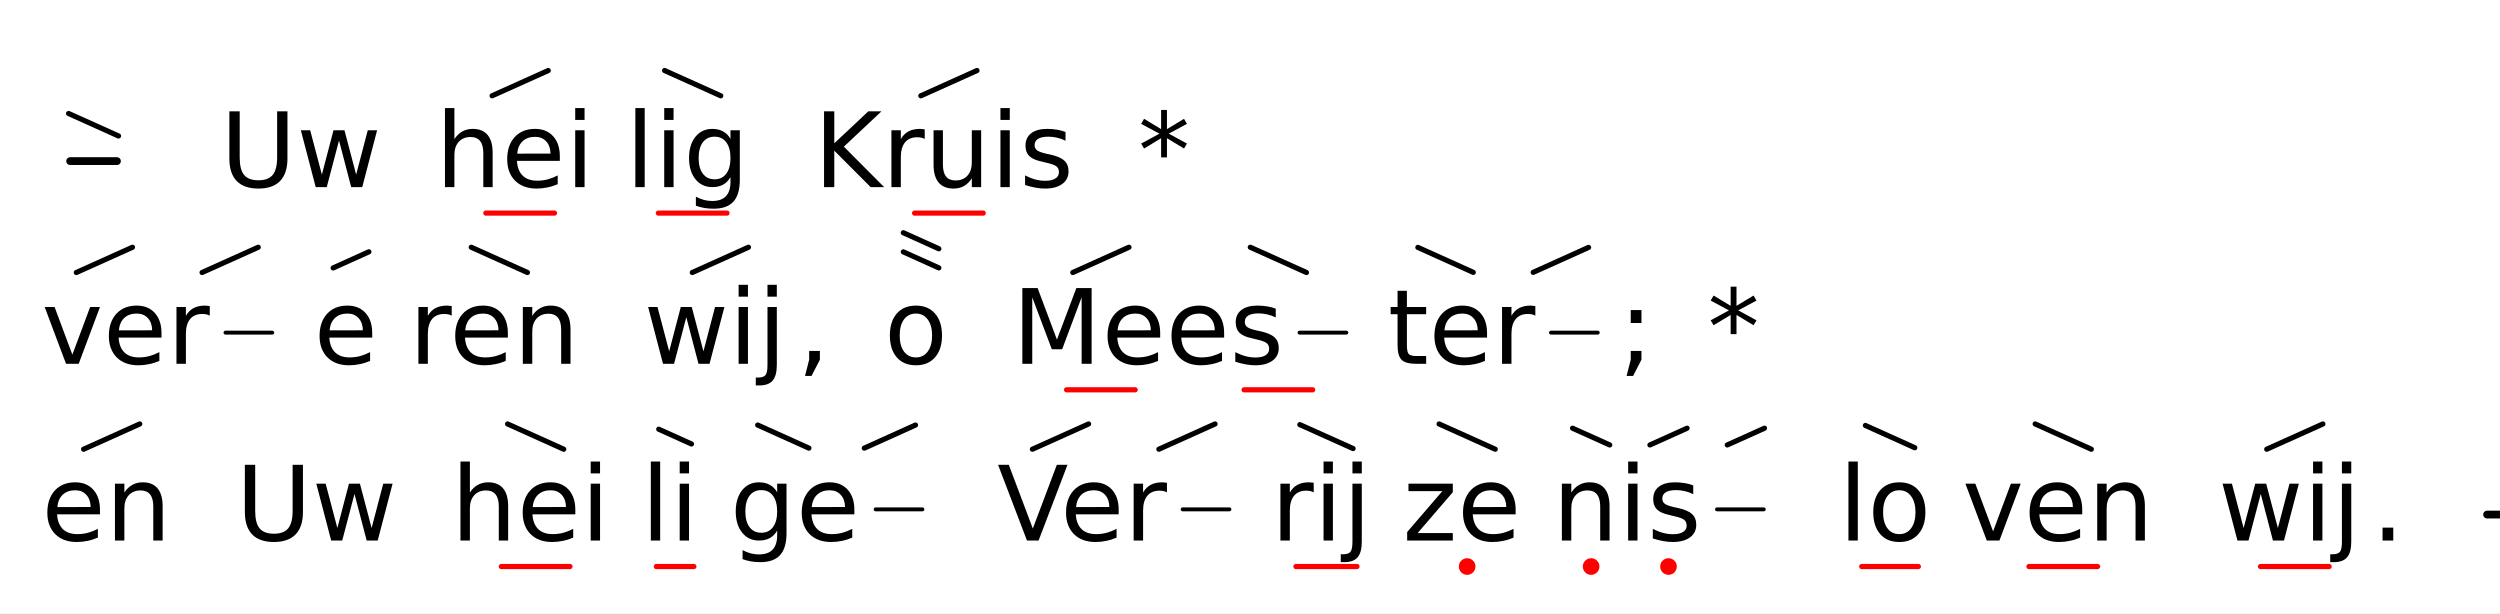
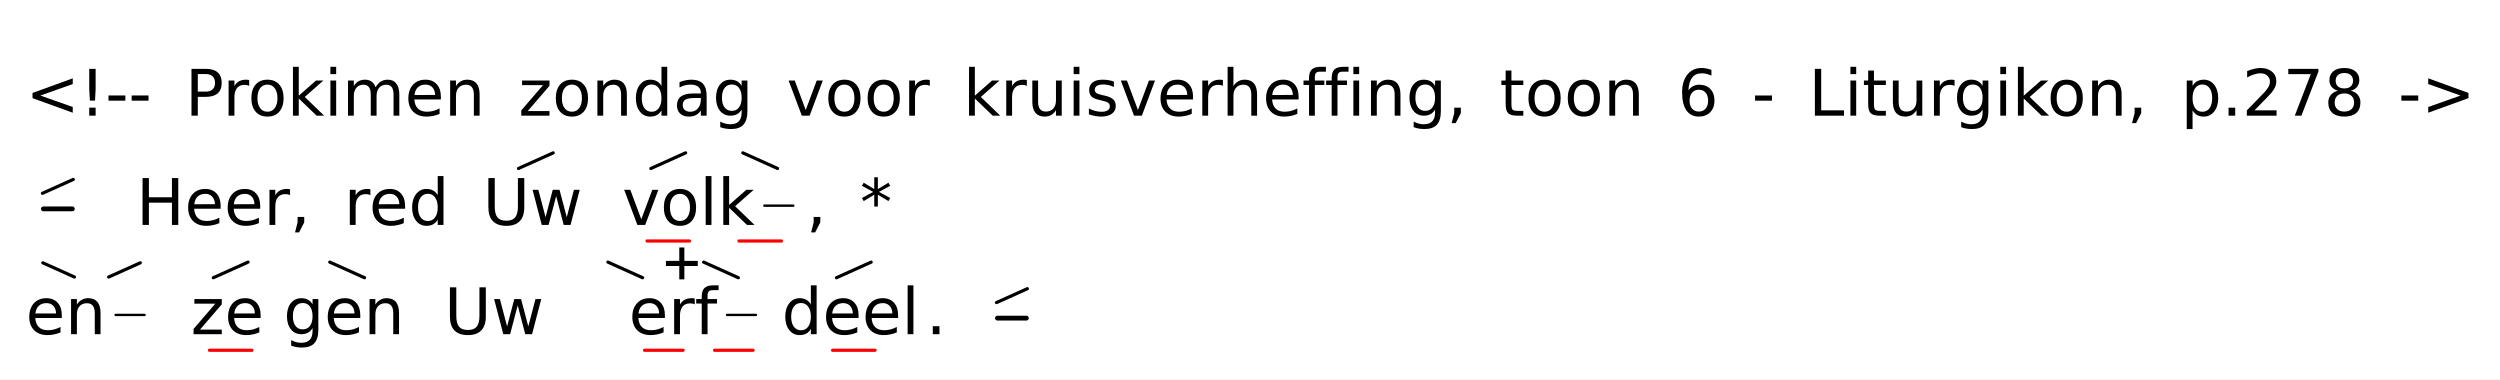
- <svg xmlns="http://www.w3.org/2000/svg" class="vsa-svg" width="481" height="118" viewBox="0 0 481 118">
+ <svg xmlns="http://www.w3.org/2000/svg" class="vsa-svg" width="778" height="118" viewBox="0 0 778 118">
  <rect width="100%" height="100%" fill="white" />
  <g class="vsa-score">
    <g class="vsa-line" data-vsa-line="1">
-       <g class="vsa-unit vsa-pitch-marker" data-vsa-unit="1">
-         <g class="vsa-pitch-marker-upper-glyph vsa-upper-glyphs">
-           <line class="vsa-glyph vsa-upper-glyph vsa-glyph-fall" x1="13.20" y1="21.84" x2="22.80" y2="26.16" stroke="black" stroke-width="1.00" stroke-linecap="round" />
-         </g>
-         <line class="vsa-pitch-marker-dash" x1="13.50" y1="31.00" x2="22.50" y2="31.00" stroke="black" stroke-width="1.50" stroke-linecap="round" />
+       <g class="vsa-unit vsa-unit-text" data-vsa-unit="1">
+         <text class="vsa-text vsa-free-text" x="8.00" y="36.00" xml:space="preserve" font-family="DejaVu Sans" font-size="20.00">&lt;!--</text>
      </g>
      <g class="vsa-unit vsa-unit-text" data-vsa-unit="3">
-         <text class="vsa-text vsa-free-text" x="42.40" y="36.00" xml:space="preserve" font-family="DejaVu Sans" font-size="20.00">Uw</text>
+         <text class="vsa-text vsa-free-text" x="57.62" y="36.00" xml:space="preserve" font-family="DejaVu Sans" font-size="20.00">Prokimen</text>
      </g>
-       <g class="vsa-unit vsa-unit-scope" data-vsa-unit="5">
-         <text class="vsa-text vsa-sung-text" x="83.80" y="36.00" xml:space="preserve" font-family="DejaVu Sans" font-size="20.00">hei</text>
-         <g class="vsa-glyph-group vsa-upper-glyphs">
-           <line class="vsa-glyph vsa-upper-glyph vsa-glyph-rise" x1="94.68" y1="18.43" x2="105.48" y2="13.57" stroke="black" stroke-width="1.00" stroke-linecap="round" />
-         </g>
-         <g class="vsa-glyph-group vsa-lower-glyphs">
-           <line class="vsa-glyph vsa-lower-glyph vsa-glyph-length" x1="93.48" y1="41.00" x2="106.68" y2="41.00" stroke="red" stroke-width="1.00" stroke-linecap="round" />
-         </g>
+       <g class="vsa-unit vsa-unit-text" data-vsa-unit="5">
+         <text class="vsa-text vsa-free-text" x="161.36" y="36.00" xml:space="preserve" font-family="DejaVu Sans" font-size="20.00">zondag</text>
      </g>
-       <g class="vsa-unit vsa-unit-scope" data-vsa-unit="6">
-         <text class="vsa-text vsa-sung-text" x="120.35" y="36.00" xml:space="preserve" font-family="DejaVu Sans" font-size="20.00">lig</text>
-         <g class="vsa-glyph-group vsa-upper-glyphs">
-           <line class="vsa-glyph vsa-upper-glyph vsa-glyph-fall" x1="127.87" y1="13.57" x2="138.67" y2="18.43" stroke="black" stroke-width="1.00" stroke-linecap="round" />
-         </g>
-         <g class="vsa-glyph-group vsa-lower-glyphs">
-           <line class="vsa-glyph vsa-lower-glyph vsa-glyph-length" x1="126.67" y1="41.00" x2="139.87" y2="41.00" stroke="red" stroke-width="1.00" stroke-linecap="round" />
-         </g>
+       <g class="vsa-unit vsa-unit-text" data-vsa-unit="7">
+         <text class="vsa-text vsa-free-text" x="244.82" y="36.00" xml:space="preserve" font-family="DejaVu Sans" font-size="20.00">voor</text>
      </g>
-       <g class="vsa-unit vsa-unit-scope" data-vsa-unit="8">
-         <text class="vsa-text vsa-sung-text" x="156.58" y="36.00" xml:space="preserve" font-family="DejaVu Sans" font-size="20.00">Kruis</text>
-         <g class="vsa-glyph-group vsa-upper-glyphs">
-           <line class="vsa-glyph vsa-upper-glyph vsa-glyph-rise" x1="177.17" y1="18.43" x2="187.97" y2="13.57" stroke="black" stroke-width="1.00" stroke-linecap="round" />
-         </g>
-         <g class="vsa-glyph-group vsa-lower-glyphs">
-           <line class="vsa-glyph vsa-lower-glyph vsa-glyph-length" x1="175.97" y1="41.00" x2="189.17" y2="41.00" stroke="red" stroke-width="1.00" stroke-linecap="round" />
-         </g>
+       <g class="vsa-unit vsa-unit-text" data-vsa-unit="9">
+         <text class="vsa-text vsa-free-text" x="299.75" y="36.00" xml:space="preserve" font-family="DejaVu Sans" font-size="20.00">kruisverheffing,</text>
      </g>
-       <g class="vsa-unit vsa-unit-text" data-vsa-unit="10">
-         <text class="vsa-text vsa-free-text" x="218.96" y="36.00" xml:space="preserve" font-family="DejaVu Sans" font-size="20.00">*</text>
+       <g class="vsa-unit vsa-unit-text" data-vsa-unit="11">
+         <text class="vsa-text vsa-free-text" x="466.70" y="36.00" xml:space="preserve" font-family="DejaVu Sans" font-size="20.00">toon</text>
+       </g>
+       <g class="vsa-unit vsa-unit-text" data-vsa-unit="13">
+         <text class="vsa-text vsa-free-text" x="522.08" y="36.00" xml:space="preserve" font-family="DejaVu Sans" font-size="20.00">6</text>
+       </g>
+       <g class="vsa-unit vsa-unit-text" data-vsa-unit="15">
+         <text class="vsa-text vsa-free-text" x="545.20" y="36.00" xml:space="preserve" font-family="DejaVu Sans" font-size="20.00">-</text>
+       </g>
+       <g class="vsa-unit vsa-unit-text" data-vsa-unit="17">
+         <text class="vsa-text vsa-free-text" x="562.82" y="36.00" xml:space="preserve" font-family="DejaVu Sans" font-size="20.00">Liturgikon,</text>
+       </g>
+       <g class="vsa-unit vsa-unit-text" data-vsa-unit="19">
+         <text class="vsa-text vsa-free-text" x="678.70" y="36.00" xml:space="preserve" font-family="DejaVu Sans" font-size="20.00">p.278</text>
+       </g>
+       <g class="vsa-unit vsa-unit-text" data-vsa-unit="21">
+         <text class="vsa-text vsa-free-text" x="746.32" y="36.00" xml:space="preserve" font-family="DejaVu Sans" font-size="20.00">-&gt;</text>
      </g>
    </g>
    <g class="vsa-line" data-vsa-line="2">
-       <g class="vsa-unit vsa-unit-scope" data-vsa-unit="1">
-         <text class="vsa-text vsa-sung-text" x="8.00" y="70.00" xml:space="preserve" font-family="DejaVu Sans" font-size="20.00">ver</text>
-         <line class="vsa-filler-line" x1="43.38" y1="64.00" x2="52.38" y2="64.00" stroke="black" stroke-width="0.75" stroke-linecap="round" />
+       <g class="vsa-unit vsa-pitch-marker" data-vsa-unit="1">
+         <g class="vsa-pitch-marker-upper-glyph vsa-upper-glyphs">
+           <line class="vsa-glyph vsa-upper-glyph vsa-glyph-rise" x1="13.20" y1="60.16" x2="22.80" y2="55.84" stroke="black" stroke-width="1.00" stroke-linecap="round" />
+         </g>
+         <line class="vsa-pitch-marker-dash" x1="13.50" y1="65.00" x2="22.50" y2="65.00" stroke="black" stroke-width="1.50" stroke-linecap="round" />
+       </g>
+       <g class="vsa-unit vsa-unit-text" data-vsa-unit="3">
+         <text class="vsa-text vsa-free-text" x="42.40" y="70.00" xml:space="preserve" font-family="DejaVu Sans" font-size="20.00">Heer,</text>
+       </g>
+       <g class="vsa-unit vsa-unit-text" data-vsa-unit="5">
+         <text class="vsa-text vsa-free-text" x="107.05" y="70.00" xml:space="preserve" font-family="DejaVu Sans" font-size="20.00">red</text>
+       </g>
+       <g class="vsa-unit vsa-unit-scope" data-vsa-unit="7">
+         <text class="vsa-text vsa-sung-text" x="150.25" y="70.00" xml:space="preserve" font-family="DejaVu Sans" font-size="20.00">Uw</text>
        <g class="vsa-glyph-group vsa-upper-glyphs">
-           <line class="vsa-glyph vsa-upper-glyph vsa-glyph-rise" x1="14.69" y1="52.43" x2="25.49" y2="47.57" stroke="black" stroke-width="1.00" stroke-linecap="round" />
-           <line class="vsa-glyph vsa-upper-glyph vsa-glyph-rise" x1="38.88" y1="52.43" x2="49.68" y2="47.57" stroke="black" stroke-width="1.00" stroke-linecap="round" />
+           <line class="vsa-glyph vsa-upper-glyph vsa-glyph-rise" x1="161.35" y1="52.43" x2="172.15" y2="47.57" stroke="black" stroke-width="1.00" stroke-linecap="round" />
        </g>
        <g class="vsa-glyph-group vsa-lower-glyphs">
</g>
      </g>
-       <g class="vsa-unit vsa-unit-scope" data-vsa-unit="2">
-         <text class="vsa-text vsa-sung-text" x="60.38" y="70.00" xml:space="preserve" font-family="DejaVu Sans" font-size="20.00">e</text>
+       <g class="vsa-unit vsa-unit-scope" data-vsa-unit="9">
+         <text class="vsa-text vsa-sung-text" x="193.65" y="70.00" xml:space="preserve" font-family="DejaVu Sans" font-size="20.00">volk</text>
+         <line class="vsa-filler-line" x1="237.87" y1="64.00" x2="246.87" y2="64.00" stroke="black" stroke-width="0.75" stroke-linecap="round" />
        <g class="vsa-glyph-group vsa-upper-glyphs">
-           <line class="vsa-glyph vsa-upper-glyph vsa-glyph-rise" x1="64.10" y1="51.55" x2="70.97" y2="48.45" stroke="black" stroke-width="1.00" stroke-linecap="round" />
+           <line class="vsa-glyph vsa-upper-glyph vsa-glyph-rise" x1="202.56" y1="52.43" x2="213.36" y2="47.57" stroke="black" stroke-width="1.00" stroke-linecap="round" />
+           <line class="vsa-glyph vsa-upper-glyph vsa-glyph-fall" x1="231.17" y1="47.57" x2="241.97" y2="52.43" stroke="black" stroke-width="1.00" stroke-linecap="round" />
+         </g>
+         <g class="vsa-glyph-group vsa-lower-glyphs">
+           <line class="vsa-glyph vsa-lower-glyph vsa-glyph-length" x1="201.36" y1="75.00" x2="214.56" y2="75.00" stroke="red" stroke-width="1.00" stroke-linecap="round" />
+           <line class="vsa-glyph vsa-lower-glyph vsa-glyph-length" x1="229.97" y1="75.00" x2="243.17" y2="75.00" stroke="red" stroke-width="1.00" stroke-linecap="round" />
+         </g>
+       </g>
+       <g class="vsa-unit vsa-unit-text" data-vsa-unit="10">
+         <text class="vsa-text vsa-free-text" x="250.87" y="70.00" xml:space="preserve" font-family="DejaVu Sans" font-size="20.00">,</text>
+       </g>
+       <g class="vsa-unit vsa-unit-text" data-vsa-unit="12">
+         <text class="vsa-text vsa-free-text" x="267.63" y="70.00" xml:space="preserve" font-family="DejaVu Sans" font-size="20.00">*</text>
+       </g>
+     </g>
+     <g class="vsa-line" data-vsa-line="3">
+       <g class="vsa-unit vsa-unit-scope" data-vsa-unit="1">
+         <text class="vsa-text vsa-sung-text" x="8.00" y="104.00" xml:space="preserve" font-family="DejaVu Sans" font-size="20.00">en</text>
+         <line class="vsa-filler-line" x1="35.98" y1="98.00" x2="44.98" y2="98.00" stroke="black" stroke-width="0.75" stroke-linecap="round" />
+         <g class="vsa-glyph-group vsa-upper-glyphs">
+           <line class="vsa-glyph vsa-upper-glyph vsa-glyph-fall" x1="13.33" y1="81.79" x2="23.16" y2="86.21" stroke="black" stroke-width="1.00" stroke-linecap="round" />
+           <line class="vsa-glyph vsa-upper-glyph vsa-glyph-rise" x1="33.82" y1="86.21" x2="43.65" y2="81.79" stroke="black" stroke-width="1.00" stroke-linecap="round" />
        </g>
        <g class="vsa-glyph-group vsa-lower-glyphs">
</g>
      </g>
      <g class="vsa-unit vsa-unit-scope" data-vsa-unit="3">
-         <text class="vsa-text vsa-sung-text" x="78.69" y="70.00" xml:space="preserve" font-family="DejaVu Sans" font-size="20.00">ren</text>
+         <text class="vsa-text vsa-sung-text" x="59.38" y="104.00" xml:space="preserve" font-family="DejaVu Sans" font-size="20.00">ze</text>
        <g class="vsa-glyph-group vsa-upper-glyphs">
-           <line class="vsa-glyph vsa-upper-glyph vsa-glyph-fall" x1="90.67" y1="47.57" x2="101.48" y2="52.43" stroke="black" stroke-width="1.00" stroke-linecap="round" />
+           <line class="vsa-glyph vsa-upper-glyph vsa-glyph-rise" x1="66.38" y1="86.43" x2="77.19" y2="81.57" stroke="black" stroke-width="1.00" stroke-linecap="round" />
        </g>
        <g class="vsa-glyph-group vsa-lower-glyphs">
- </g>
+           <line class="vsa-glyph vsa-lower-glyph vsa-glyph-length" x1="65.19" y1="109.00" x2="78.38" y2="109.00" stroke="red" stroke-width="1.00" stroke-linecap="round" />
+         </g>
      </g>
-       <g class="vsa-unit vsa-unit-scope" data-vsa-unit="5">
-         <text class="vsa-text vsa-sung-text" x="123.86" y="70.00" xml:space="preserve" font-family="DejaVu Sans" font-size="20.00">wij</text>
+       <g class="vsa-unit vsa-unit-scope" data-vsa-unit="4">
+         <text class="vsa-text vsa-sung-text" x="88.19" y="104.00" xml:space="preserve" font-family="DejaVu Sans" font-size="20.00">gen</text>
        <g class="vsa-glyph-group vsa-upper-glyphs">
-           <line class="vsa-glyph vsa-upper-glyph vsa-glyph-rise" x1="133.20" y1="52.43" x2="144.00" y2="47.57" stroke="black" stroke-width="1.00" stroke-linecap="round" />
+           <line class="vsa-glyph vsa-upper-glyph vsa-glyph-fall" x1="102.63" y1="81.57" x2="113.44" y2="86.43" stroke="black" stroke-width="1.00" stroke-linecap="round" />
        </g>
        <g class="vsa-glyph-group vsa-lower-glyphs">
</g>
      </g>
      <g class="vsa-unit vsa-unit-text" data-vsa-unit="6">
-         <text class="vsa-text vsa-free-text" x="153.34" y="70.00" xml:space="preserve" font-family="DejaVu Sans" font-size="20.00">,</text>
+         <text class="vsa-text vsa-free-text" x="138.28" y="104.00" xml:space="preserve" font-family="DejaVu Sans" font-size="20.00">Uw</text>
      </g>
      <g class="vsa-unit vsa-unit-scope" data-vsa-unit="8">
-         <text class="vsa-text vsa-sung-text" x="170.10" y="70.00" xml:space="preserve" font-family="DejaVu Sans" font-size="20.00">o</text>
+         <text class="vsa-text vsa-sung-text" x="195.68" y="104.00" xml:space="preserve" font-family="DejaVu Sans" font-size="20.00">erf</text>
+         <line class="vsa-filler-line" x1="226.26" y1="98.00" x2="235.26" y2="98.00" stroke="black" stroke-width="0.75" stroke-linecap="round" />
        <g class="vsa-glyph-group vsa-upper-glyphs">
-           <line class="vsa-glyph vsa-upper-glyph vsa-glyph-fall" x1="173.80" y1="48.46" x2="180.63" y2="51.54" stroke="black" stroke-width="1.00" stroke-linecap="round" />
-           <line class="vsa-glyph vsa-upper-glyph vsa-glyph-fall" x1="173.80" y1="44.78" x2="180.63" y2="47.86" stroke="black" stroke-width="1.00" stroke-linecap="round" />
+           <line class="vsa-glyph vsa-upper-glyph vsa-glyph-fall" x1="189.18" y1="81.57" x2="199.98" y2="86.43" stroke="black" stroke-width="1.00" stroke-linecap="round" />
+           <text class="vsa-glyph-text" x="217.97" y="88.00" xml:space="preserve" text-anchor="end" font-family="Consolas" font-size="19.20">+</text>
+           <line class="vsa-glyph vsa-upper-glyph vsa-glyph-fall" x1="218.97" y1="81.57" x2="229.77" y2="86.43" stroke="black" stroke-width="1.00" stroke-linecap="round" />
        </g>
        <g class="vsa-glyph-group vsa-lower-glyphs">
- </g>
+           <line class="vsa-glyph vsa-lower-glyph vsa-glyph-length" x1="200.58" y1="109.00" x2="212.57" y2="109.00" stroke="red" stroke-width="1.00" stroke-linecap="round" />
+           <line class="vsa-glyph vsa-lower-glyph vsa-glyph-length" x1="222.37" y1="109.00" x2="234.36" y2="109.00" stroke="red" stroke-width="1.00" stroke-linecap="round" />
+         </g>
      </g>
-       <g class="vsa-unit vsa-unit-scope" data-vsa-unit="10">
-         <text class="vsa-text vsa-sung-text" x="194.73" y="70.00" xml:space="preserve" font-family="DejaVu Sans" font-size="20.00">Mees</text>
-         <line class="vsa-filler-line" x1="250.03" y1="64.00" x2="259.03" y2="64.00" stroke="black" stroke-width="0.75" stroke-linecap="round" />
+       <g class="vsa-unit vsa-unit-scope" data-vsa-unit="9">
+         <text class="vsa-text vsa-sung-text" x="243.26" y="104.00" xml:space="preserve" font-family="DejaVu Sans" font-size="20.00">deel</text>
        <g class="vsa-glyph-group vsa-upper-glyphs">
-           <line class="vsa-glyph vsa-upper-glyph vsa-glyph-rise" x1="206.41" y1="52.43" x2="217.21" y2="47.57" stroke="black" stroke-width="1.00" stroke-linecap="round" />
-           <line class="vsa-glyph vsa-upper-glyph vsa-glyph-fall" x1="240.56" y1="47.57" x2="251.36" y2="52.43" stroke="black" stroke-width="1.00" stroke-linecap="round" />
+           <line class="vsa-glyph vsa-upper-glyph vsa-glyph-rise" x1="260.31" y1="86.43" x2="271.10" y2="81.57" stroke="black" stroke-width="1.00" stroke-linecap="round" />
        </g>
        <g class="vsa-glyph-group vsa-lower-glyphs">
-           <line class="vsa-glyph vsa-lower-glyph vsa-glyph-length" x1="205.21" y1="75.00" x2="218.41" y2="75.00" stroke="red" stroke-width="1.00" stroke-linecap="round" />
-           <line class="vsa-glyph vsa-lower-glyph vsa-glyph-length" x1="239.36" y1="75.00" x2="252.56" y2="75.00" stroke="red" stroke-width="1.00" stroke-linecap="round" />
+           <line class="vsa-glyph vsa-lower-glyph vsa-glyph-length" x1="259.10" y1="109.00" x2="272.31" y2="109.00" stroke="red" stroke-width="1.00" stroke-linecap="round" />
        </g>
      </g>
-       <g class="vsa-unit vsa-unit-scope" data-vsa-unit="11">
-         <text class="vsa-text vsa-sung-text" x="267.03" y="70.00" xml:space="preserve" font-family="DejaVu Sans" font-size="20.00">ter</text>
-         <line class="vsa-filler-line" x1="298.41" y1="64.00" x2="307.41" y2="64.00" stroke="black" stroke-width="0.75" stroke-linecap="round" />
-         <g class="vsa-glyph-group vsa-upper-glyphs">
-           <line class="vsa-glyph vsa-upper-glyph vsa-glyph-fall" x1="272.80" y1="47.60" x2="283.45" y2="52.40" stroke="black" stroke-width="1.00" stroke-linecap="round" />
-           <line class="vsa-glyph vsa-upper-glyph vsa-glyph-rise" x1="294.99" y1="52.40" x2="305.64" y2="47.60" stroke="black" stroke-width="1.00" stroke-linecap="round" />
+       <g class="vsa-unit vsa-unit-text" data-vsa-unit="10">
+         <text class="vsa-text vsa-free-text" x="288.15" y="104.00" xml:space="preserve" font-family="DejaVu Sans" font-size="20.00">.</text>
+       </g>
+       <g class="vsa-unit vsa-pitch-marker" data-vsa-unit="12">
+         <g class="vsa-pitch-marker-upper-glyph vsa-upper-glyphs">
+           <line class="vsa-glyph vsa-upper-glyph vsa-glyph-rise" x1="310.11" y1="94.16" x2="319.71" y2="89.84" stroke="black" stroke-width="1.00" stroke-linecap="round" />
        </g>
-         <g class="vsa-glyph-group vsa-lower-glyphs">
- </g>
-       </g>
-       <g class="vsa-unit vsa-unit-text" data-vsa-unit="12">
-         <text class="vsa-text vsa-free-text" x="311.41" y="70.00" xml:space="preserve" font-family="DejaVu Sans" font-size="20.00">;</text>
-       </g>
-       <g class="vsa-unit vsa-unit-text" data-vsa-unit="14">
-         <text class="vsa-text vsa-free-text" x="328.54" y="70.00" xml:space="preserve" font-family="DejaVu Sans" font-size="20.00">*</text>
-       </g>
-     </g>
-     <g class="vsa-line" data-vsa-line="3">
-       <g class="vsa-unit vsa-unit-scope" data-vsa-unit="1">
-         <text class="vsa-text vsa-sung-text" x="8.00" y="104.00" xml:space="preserve" font-family="DejaVu Sans" font-size="20.00">en</text>
-         <g class="vsa-glyph-group vsa-upper-glyphs">
-           <line class="vsa-glyph vsa-upper-glyph vsa-glyph-rise" x1="16.09" y1="86.43" x2="26.89" y2="81.57" stroke="black" stroke-width="1.00" stroke-linecap="round" />
-         </g>
-         <g class="vsa-glyph-group vsa-lower-glyphs">
- </g>
-       </g>
-       <g class="vsa-unit vsa-unit-text" data-vsa-unit="3">
-         <text class="vsa-text vsa-free-text" x="45.38" y="104.00" xml:space="preserve" font-family="DejaVu Sans" font-size="20.00">Uw</text>
-       </g>
-       <g class="vsa-unit vsa-unit-scope" data-vsa-unit="5">
-         <text class="vsa-text vsa-sung-text" x="86.78" y="104.00" xml:space="preserve" font-family="DejaVu Sans" font-size="20.00">hei</text>
-         <g class="vsa-glyph-group vsa-upper-glyphs">
-           <line class="vsa-glyph vsa-upper-glyph vsa-glyph-fall" x1="97.66" y1="81.57" x2="108.46" y2="86.43" stroke="black" stroke-width="1.00" stroke-linecap="round" />
-         </g>
-         <g class="vsa-glyph-group vsa-lower-glyphs">
-           <line class="vsa-glyph vsa-lower-glyph vsa-glyph-length" x1="96.46" y1="109.00" x2="109.66" y2="109.00" stroke="red" stroke-width="1.00" stroke-linecap="round" />
-         </g>
-       </g>
-       <g class="vsa-unit vsa-unit-scope" data-vsa-unit="6">
-         <text class="vsa-text vsa-sung-text" x="123.33" y="104.00" xml:space="preserve" font-family="DejaVu Sans" font-size="20.00">li</text>
-         <g class="vsa-glyph-group vsa-upper-glyphs">
-           <line class="vsa-glyph vsa-upper-glyph vsa-glyph-fall" x1="126.74" y1="82.58" x2="133.04" y2="85.42" stroke="black" stroke-width="1.00" stroke-linecap="round" />
-         </g>
-         <g class="vsa-glyph-group vsa-lower-glyphs">
-           <line class="vsa-glyph vsa-lower-glyph vsa-glyph-length" x1="126.28" y1="109.00" x2="133.50" y2="109.00" stroke="red" stroke-width="1.00" stroke-linecap="round" />
-         </g>
-       </g>
-       <g class="vsa-unit vsa-unit-scope" data-vsa-unit="7">
-         <text class="vsa-text vsa-sung-text" x="140.45" y="104.00" xml:space="preserve" font-family="DejaVu Sans" font-size="20.00">ge</text>
-         <line class="vsa-filler-line" x1="168.47" y1="98.00" x2="177.47" y2="98.00" stroke="black" stroke-width="0.75" stroke-linecap="round" />
-         <g class="vsa-glyph-group vsa-upper-glyphs">
-           <line class="vsa-glyph vsa-upper-glyph vsa-glyph-fall" x1="145.78" y1="81.78" x2="155.63" y2="86.22" stroke="black" stroke-width="1.00" stroke-linecap="round" />
-           <line class="vsa-glyph vsa-upper-glyph vsa-glyph-rise" x1="166.29" y1="86.22" x2="176.14" y2="81.78" stroke="black" stroke-width="1.00" stroke-linecap="round" />
-         </g>
-         <g class="vsa-glyph-group vsa-lower-glyphs">
- </g>
-       </g>
-       <g class="vsa-unit vsa-unit-scope" data-vsa-unit="9">
-         <text class="vsa-text vsa-sung-text" x="191.87" y="104.00" xml:space="preserve" font-family="DejaVu Sans" font-size="20.00">Ver</text>
-         <line class="vsa-filler-line" x1="227.54" y1="98.00" x2="236.54" y2="98.00" stroke="black" stroke-width="0.75" stroke-linecap="round" />
-         <g class="vsa-glyph-group vsa-upper-glyphs">
-           <line class="vsa-glyph vsa-upper-glyph vsa-glyph-rise" x1="198.64" y1="86.43" x2="209.44" y2="81.57" stroke="black" stroke-width="1.00" stroke-linecap="round" />
-           <line class="vsa-glyph vsa-upper-glyph vsa-glyph-rise" x1="222.97" y1="86.43" x2="233.77" y2="81.57" stroke="black" stroke-width="1.00" stroke-linecap="round" />
-         </g>
-         <g class="vsa-glyph-group vsa-lower-glyphs">
- </g>
-       </g>
-       <g class="vsa-unit vsa-unit-scope" data-vsa-unit="10">
-         <text class="vsa-text vsa-sung-text" x="244.54" y="104.00" xml:space="preserve" font-family="DejaVu Sans" font-size="20.00">rij</text>
-         <g class="vsa-glyph-group vsa-upper-glyphs">
-           <line class="vsa-glyph vsa-upper-glyph vsa-glyph-fall" x1="250.09" y1="81.70" x2="260.33" y2="86.30" stroke="black" stroke-width="1.00" stroke-linecap="round" />
-         </g>
-         <g class="vsa-glyph-group vsa-lower-glyphs">
-           <line class="vsa-glyph vsa-lower-glyph vsa-glyph-length" x1="249.34" y1="109.00" x2="261.08" y2="109.00" stroke="red" stroke-width="1.00" stroke-linecap="round" />
-         </g>
-       </g>
-       <g class="vsa-unit vsa-unit-scope" data-vsa-unit="11">
-         <text class="vsa-text vsa-sung-text" x="269.88" y="104.00" xml:space="preserve" font-family="DejaVu Sans" font-size="20.00">ze</text>
-         <g class="vsa-glyph-group vsa-upper-glyphs">
-           <line class="vsa-glyph vsa-upper-glyph vsa-glyph-fall" x1="276.88" y1="81.57" x2="287.68" y2="86.43" stroke="black" stroke-width="1.00" stroke-linecap="round" />
-         </g>
-         <g class="vsa-glyph-group vsa-lower-glyphs">
-           <circle class="vsa-glyph vsa-lower-glyph vsa-glyph-dot" cx="282.28" cy="109.00" r="1.60" fill="red" stroke="none" />
-         </g>
-       </g>
-       <g class="vsa-unit vsa-unit-scope" data-vsa-unit="12">
-         <text class="vsa-text vsa-sung-text" x="298.69" y="104.00" xml:space="preserve" font-family="DejaVu Sans" font-size="20.00">nis</text>
-         <line class="vsa-filler-line" x1="330.35" y1="98.00" x2="339.35" y2="98.00" stroke="black" stroke-width="0.75" stroke-linecap="round" />
-         <g class="vsa-glyph-group vsa-upper-glyphs">
-           <line class="vsa-glyph vsa-upper-glyph vsa-glyph-fall" x1="302.56" y1="82.39" x2="309.71" y2="85.61" stroke="black" stroke-width="1.00" stroke-linecap="round" />
-           <line class="vsa-glyph vsa-upper-glyph vsa-glyph-rise" x1="317.45" y1="85.61" x2="324.59" y2="82.39" stroke="black" stroke-width="1.00" stroke-linecap="round" />
-           <line class="vsa-glyph vsa-upper-glyph vsa-glyph-rise" x1="332.33" y1="85.61" x2="339.48" y2="82.39" stroke="black" stroke-width="1.00" stroke-linecap="round" />
-         </g>
-         <g class="vsa-glyph-group vsa-lower-glyphs">
-           <circle class="vsa-glyph vsa-lower-glyph vsa-glyph-dot" cx="306.13" cy="109.00" r="1.60" fill="red" stroke="none" />
-           <circle class="vsa-glyph vsa-lower-glyph vsa-glyph-dot" cx="321.02" cy="109.00" r="1.60" fill="red" stroke="none" />
-         </g>
-       </g>
-       <g class="vsa-unit vsa-unit-scope" data-vsa-unit="14">
-         <text class="vsa-text vsa-sung-text" x="353.75" y="104.00" xml:space="preserve" font-family="DejaVu Sans" font-size="20.00">lo</text>
-         <g class="vsa-glyph-group vsa-upper-glyphs">
-           <line class="vsa-glyph vsa-upper-glyph vsa-glyph-fall" x1="358.90" y1="81.86" x2="368.40" y2="86.14" stroke="black" stroke-width="1.00" stroke-linecap="round" />
-         </g>
-         <g class="vsa-glyph-group vsa-lower-glyphs">
-           <line class="vsa-glyph vsa-lower-glyph vsa-glyph-length" x1="358.20" y1="109.00" x2="369.09" y2="109.00" stroke="red" stroke-width="1.00" stroke-linecap="round" />
-         </g>
-       </g>
-       <g class="vsa-unit vsa-unit-scope" data-vsa-unit="15">
-         <text class="vsa-text vsa-sung-text" x="377.55" y="104.00" xml:space="preserve" font-family="DejaVu Sans" font-size="20.00">ven</text>
-         <g class="vsa-glyph-group vsa-upper-glyphs">
-           <line class="vsa-glyph vsa-upper-glyph vsa-glyph-fall" x1="391.57" y1="81.57" x2="402.37" y2="86.43" stroke="black" stroke-width="1.00" stroke-linecap="round" />
-         </g>
-         <g class="vsa-glyph-group vsa-lower-glyphs">
-           <line class="vsa-glyph vsa-lower-glyph vsa-glyph-length" x1="390.37" y1="109.00" x2="403.57" y2="109.00" stroke="red" stroke-width="1.00" stroke-linecap="round" />
-         </g>
-       </g>
-       <g class="vsa-unit vsa-unit-scope" data-vsa-unit="17">
-         <text class="vsa-text vsa-sung-text" x="426.78" y="104.00" xml:space="preserve" font-family="DejaVu Sans" font-size="20.00">wij</text>
-         <g class="vsa-glyph-group vsa-upper-glyphs">
-           <line class="vsa-glyph vsa-upper-glyph vsa-glyph-rise" x1="436.12" y1="86.43" x2="446.92" y2="81.57" stroke="black" stroke-width="1.00" stroke-linecap="round" />
-         </g>
-         <g class="vsa-glyph-group vsa-lower-glyphs">
-           <line class="vsa-glyph vsa-lower-glyph vsa-glyph-length" x1="434.92" y1="109.00" x2="448.12" y2="109.00" stroke="red" stroke-width="1.00" stroke-linecap="round" />
-         </g>
-       </g>
-       <g class="vsa-unit vsa-unit-text" data-vsa-unit="18">
-         <text class="vsa-text vsa-free-text" x="456.26" y="104.00" xml:space="preserve" font-family="DejaVu Sans" font-size="20.00">.</text>
-       </g>
-       <g class="vsa-unit vsa-pitch-marker" data-vsa-unit="20">
-         <line class="vsa-pitch-marker-dash" x1="478.52" y1="99.00" x2="487.52" y2="99.00" stroke="black" stroke-width="1.50" stroke-linecap="round" />
+         <line class="vsa-pitch-marker-dash" x1="310.41" y1="99.00" x2="319.41" y2="99.00" stroke="black" stroke-width="1.50" stroke-linecap="round" />
      </g>
    </g>
  </g>
</svg>
